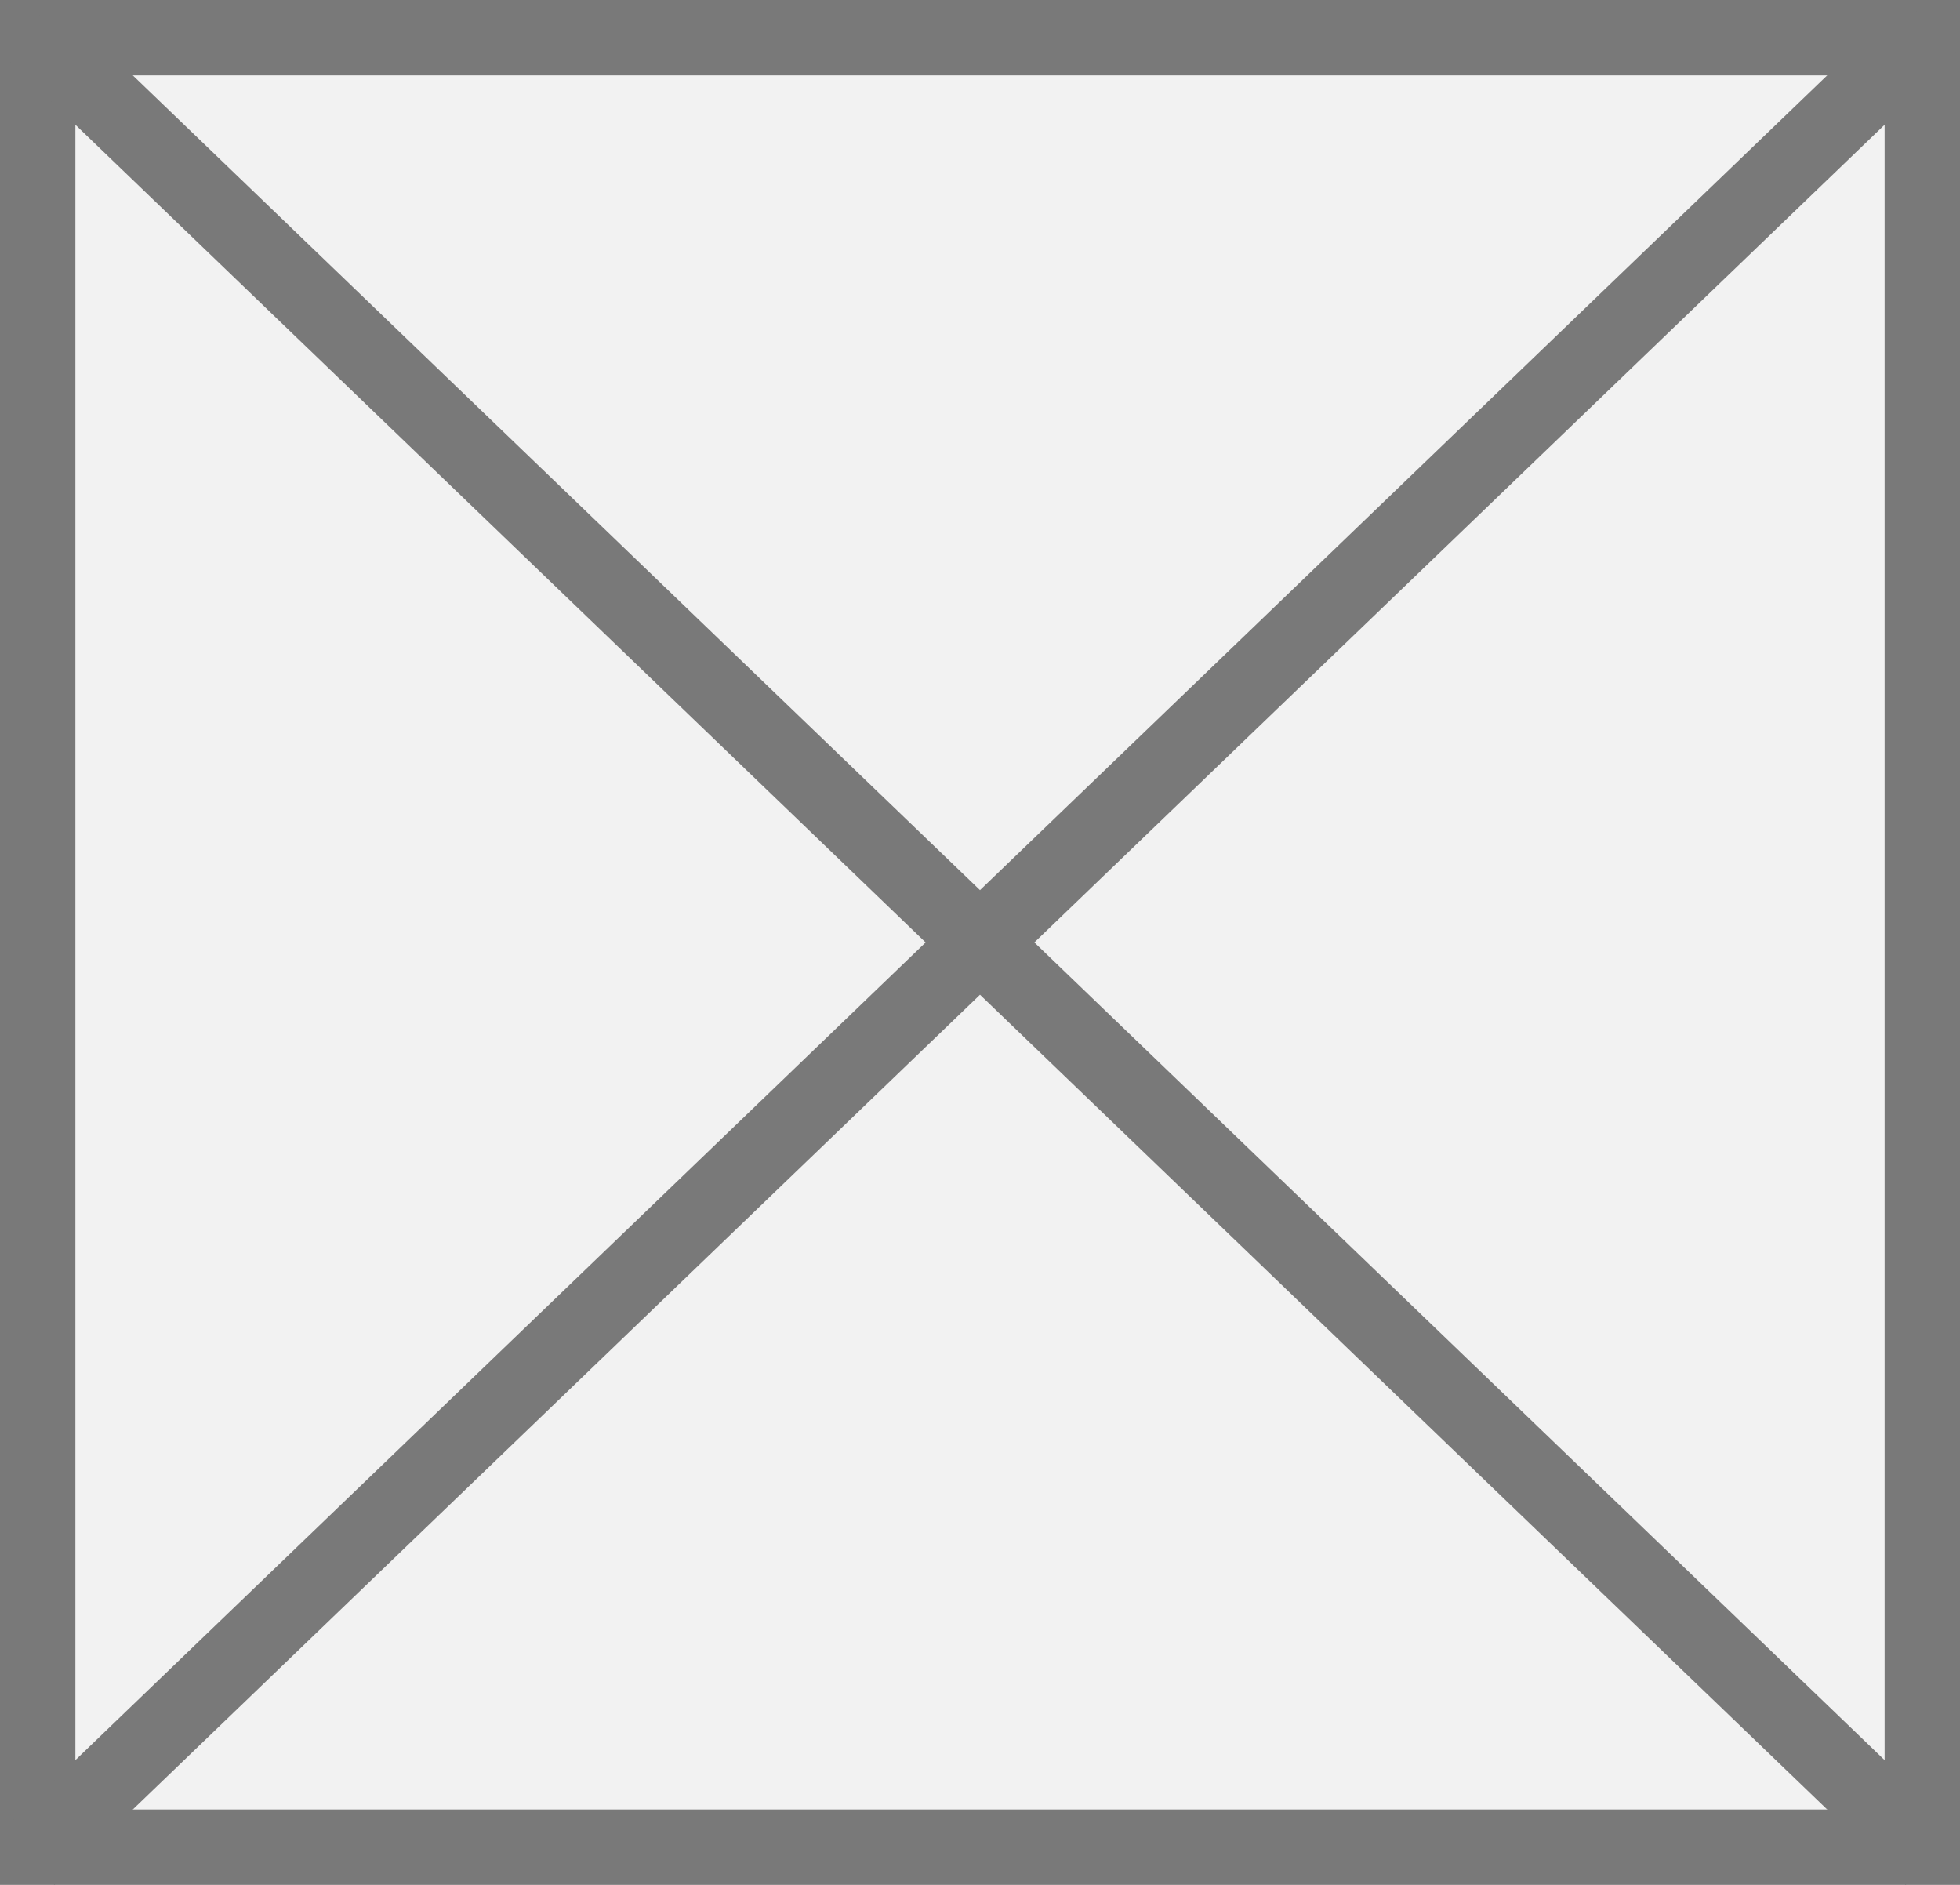
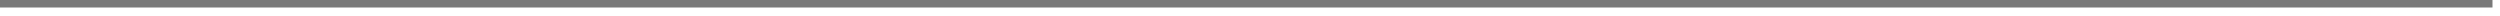
- <svg xmlns="http://www.w3.org/2000/svg" version="1.1" width="26px" height="25px">
-   <g transform="matrix(1 0 0 1 -168 -612 )">
-     <path d="M 168.5 612.5  L 193.5 612.5  L 193.5 636.5  L 168.5 636.5  L 168.5 612.5  Z " fill-rule="nonzero" fill="#f2f2f2" stroke="none" />
-     <path d="M 168.5 612.5  L 193.5 612.5  L 193.5 636.5  L 168.5 636.5  L 168.5 612.5  Z " stroke-width="1" stroke="#797979" fill="none" />
-     <path d="M 168.375 612.36  L 193.625 636.64  M 193.625 612.36  L 168.375 636.64  " stroke-width="1" stroke="#797979" fill="none" />
+ <svg xmlns="http://www.w3.org/2000/svg" version="1.1" width="333px" height="2px">
+   <g transform="matrix(1 0 0 1 -85 -290 )">
+     <path d="M 85 290.5  L 417 290.5  " stroke-width="1" stroke="#797979" fill="none" />
  </g>
</svg>
